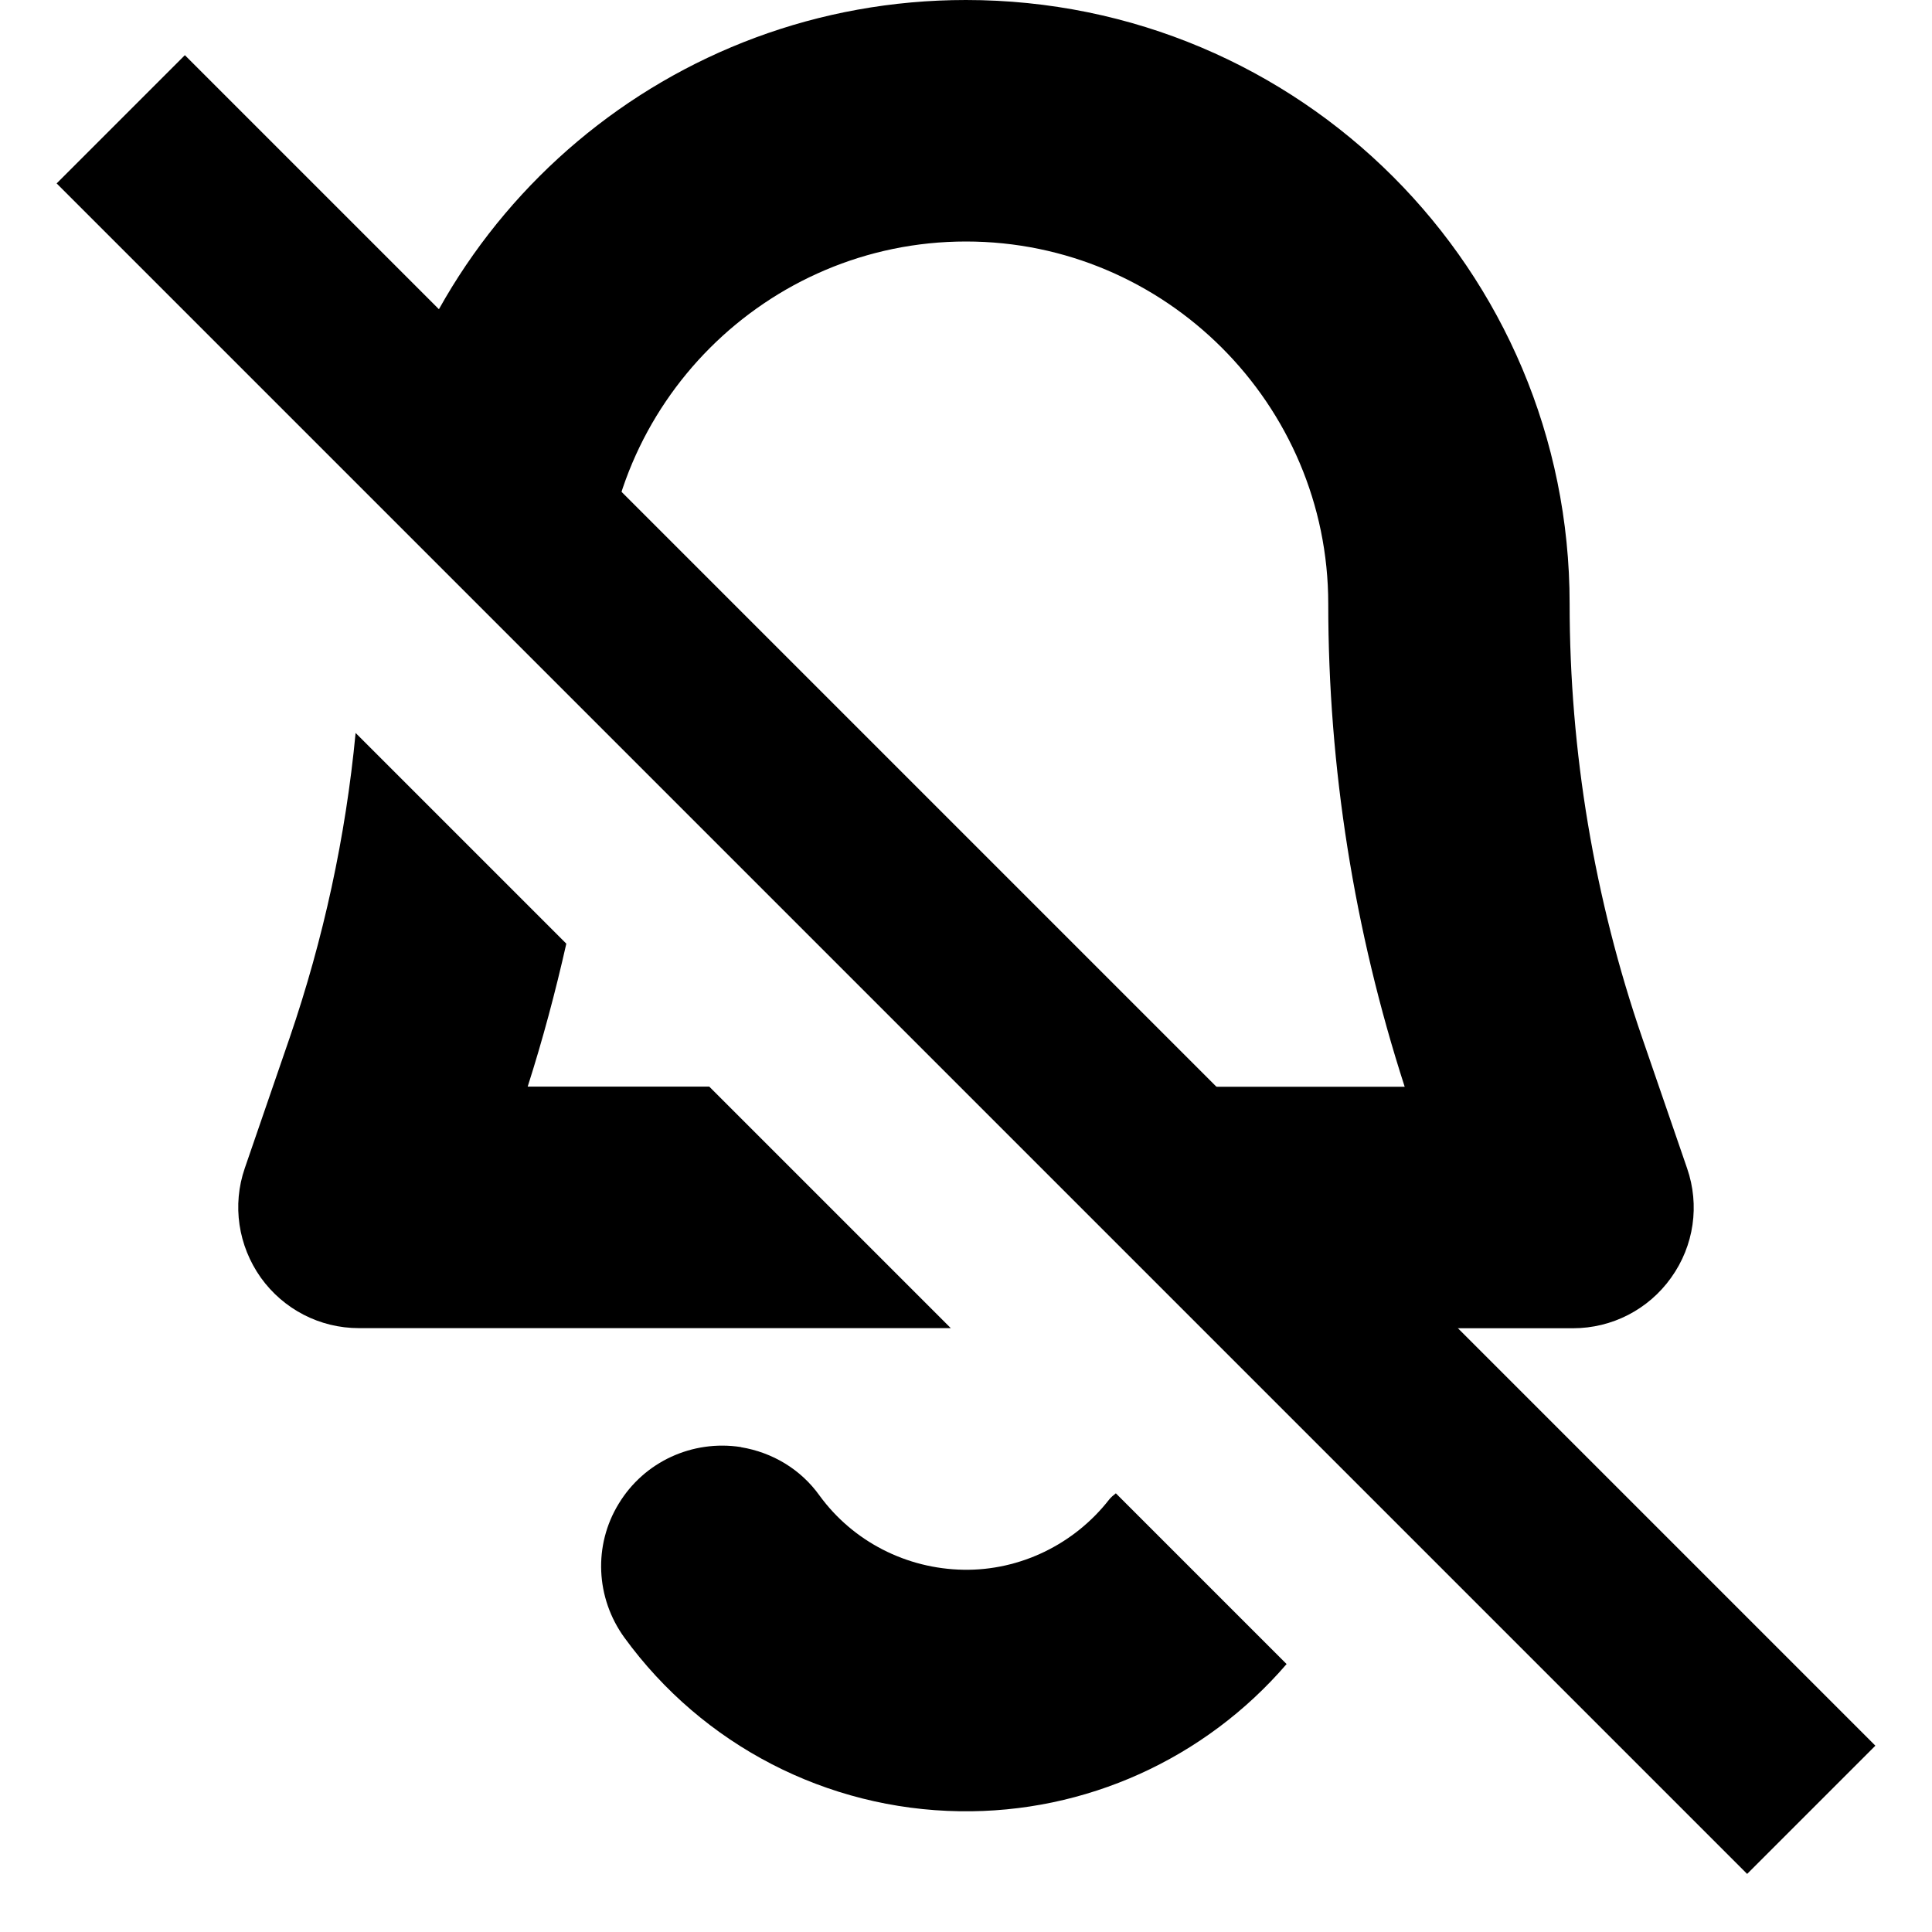
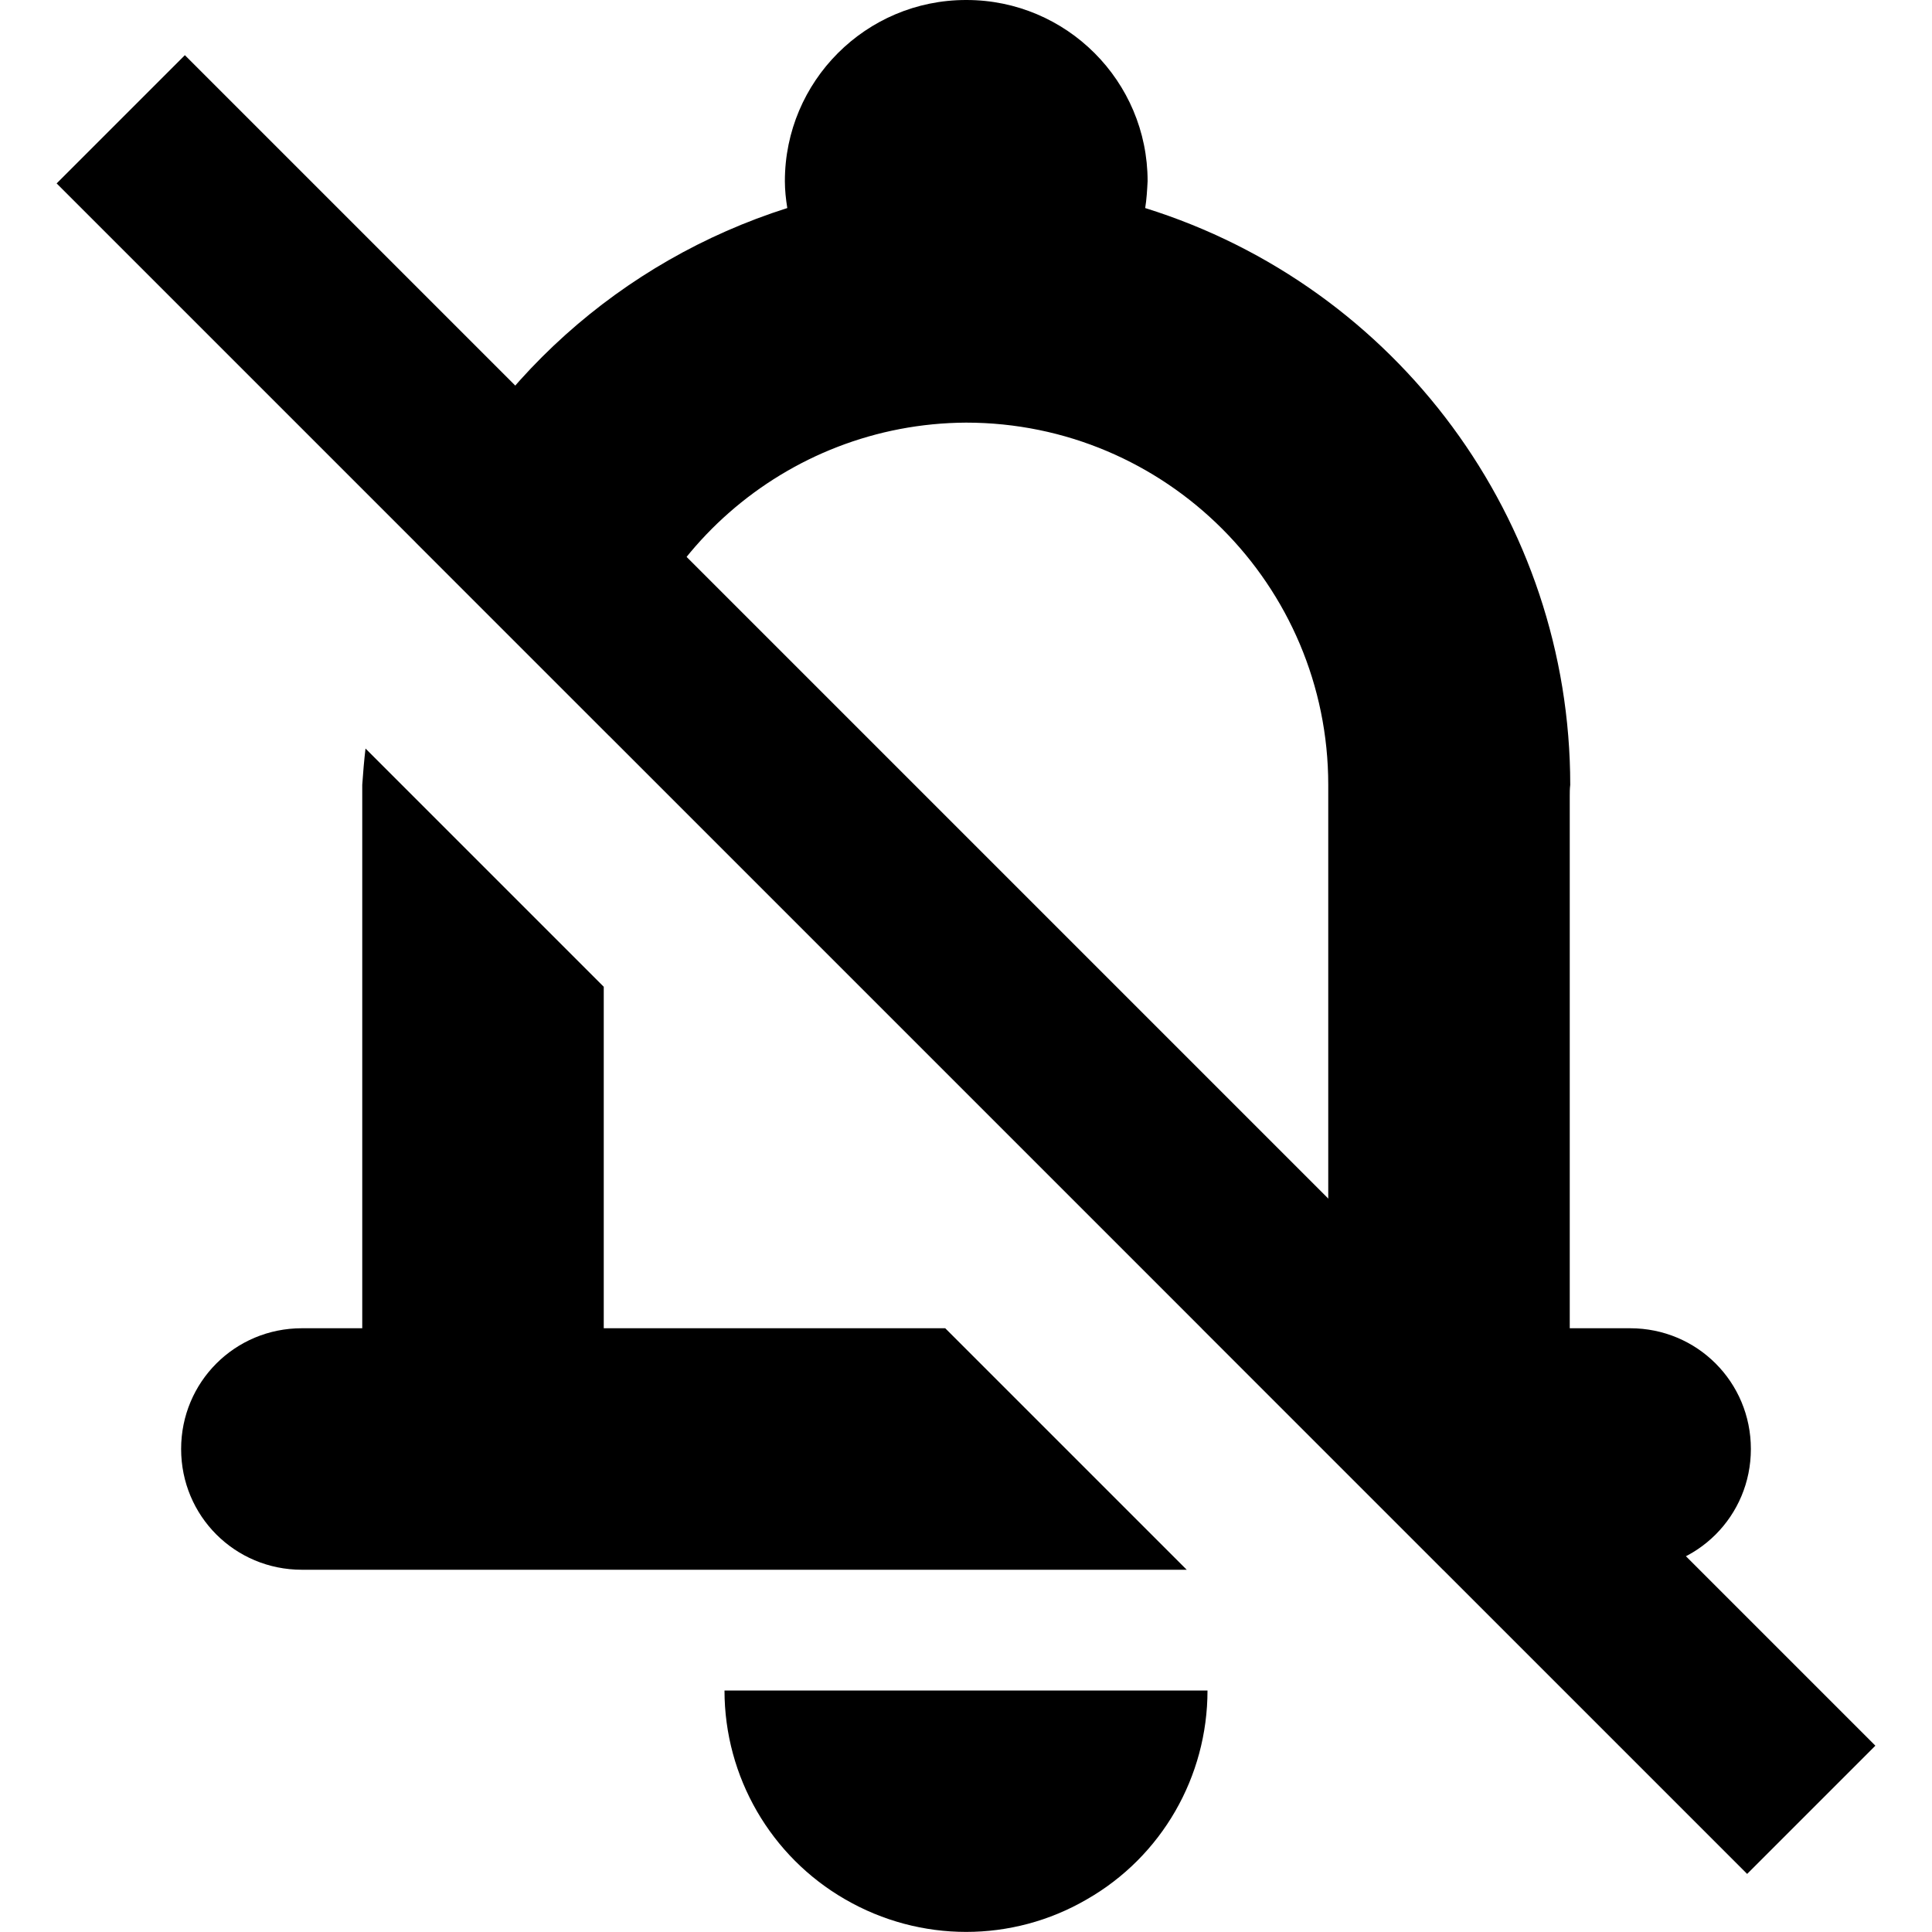
<svg xmlns="http://www.w3.org/2000/svg" height="16px" viewBox="0 0 16 16" width="16px">
-   <path d="m 8 0 c -2.453 0 -4.488 1.758 -4.914 4.09 l 1.879 1.875 c 0.023 -0.32 0.035 -0.641 0.035 -0.965 c 0 -1.652 1.348 -3 3 -3 s 3 1.348 3 3 c 0 1.359 0.215 2.707 0.633 4 h -3.633 l 2 2 h 3.027 c 0.324 0 0.625 -0.156 0.812 -0.418 c 0.191 -0.266 0.238 -0.602 0.133 -0.906 l -0.371 -1.078 c -0.398 -1.156 -0.602 -2.375 -0.602 -3.598 c 0 -2.766 -2.234 -5 -5 -5 z m -5.055 6.07 c -0.082 0.859 -0.266 1.707 -0.547 2.527 l -0.371 1.078 c -0.105 0.305 -0.055 0.641 0.133 0.906 c 0.188 0.262 0.488 0.418 0.812 0.418 h 4.902 l -2 -2 h -1.504 c 0.125 -0.391 0.23 -0.785 0.32 -1.184 z m 3.191 5.914 c -0.402 -0.062 -0.801 0.121 -1.012 0.469 c -0.211 0.344 -0.191 0.781 0.047 1.109 c 0.648 0.891 1.676 1.422 2.777 1.438 c 1.043 0.016 2.031 -0.434 2.707 -1.219 l -1.414 -1.414 c -0.02 0.016 -0.039 0.031 -0.055 0.051 c -0.289 0.371 -0.738 0.59 -1.207 0.582 c -0.473 -0.008 -0.914 -0.234 -1.191 -0.613 c -0.156 -0.219 -0.391 -0.359 -0.652 -0.402 z m 0 0" />
+   <path d="m 8 0 c -0.828 0 -1.5 0.672 -1.5 1.5 c 0 0.074 0.008 0.148 0.02 0.223 c -1.379 0.438 -2.5 1.445 -3.078 2.766 l 1.605 1.605 c 0.199 -1.48 1.461 -2.586 2.953 -2.594 c 1.656 0 3 1.344 3 3 v 4.5 h -1.047 l 2 2 h 1.547 c 0.555 0 1 -0.445 1 -1 s -0.445 -1 -1 -1 h -0.5 v -4.406 c 0 -0.031 0 -0.062 0.004 -0.094 c 0 -2.191 -1.43 -4.125 -3.52 -4.777 c 0.012 -0.074 0.016 -0.148 0.02 -0.223 c 0 -0.828 -0.672 -1.5 -1.5 -1.5 z m -4.973 6.199 c -0.012 0.102 -0.02 0.199 -0.027 0.301 v 4.5 h -0.5 c -0.555 0 -1 0.445 -1 1 s 0.445 1 1 1 h 7.328 l -2 -2 h -2.828 v -2.828 z m 2.973 7.801 c 0 0.715 0.383 1.375 1 1.73 c 0.621 0.359 1.383 0.359 2 0 c 0.621 -0.355 1 -1.016 1 -1.73 z m 0 0" />
  <path d="m 1.531 0.457 l -1.062 1.062 l 14 14 l 1.062 -1.062 z m 0 0" />
</svg>
